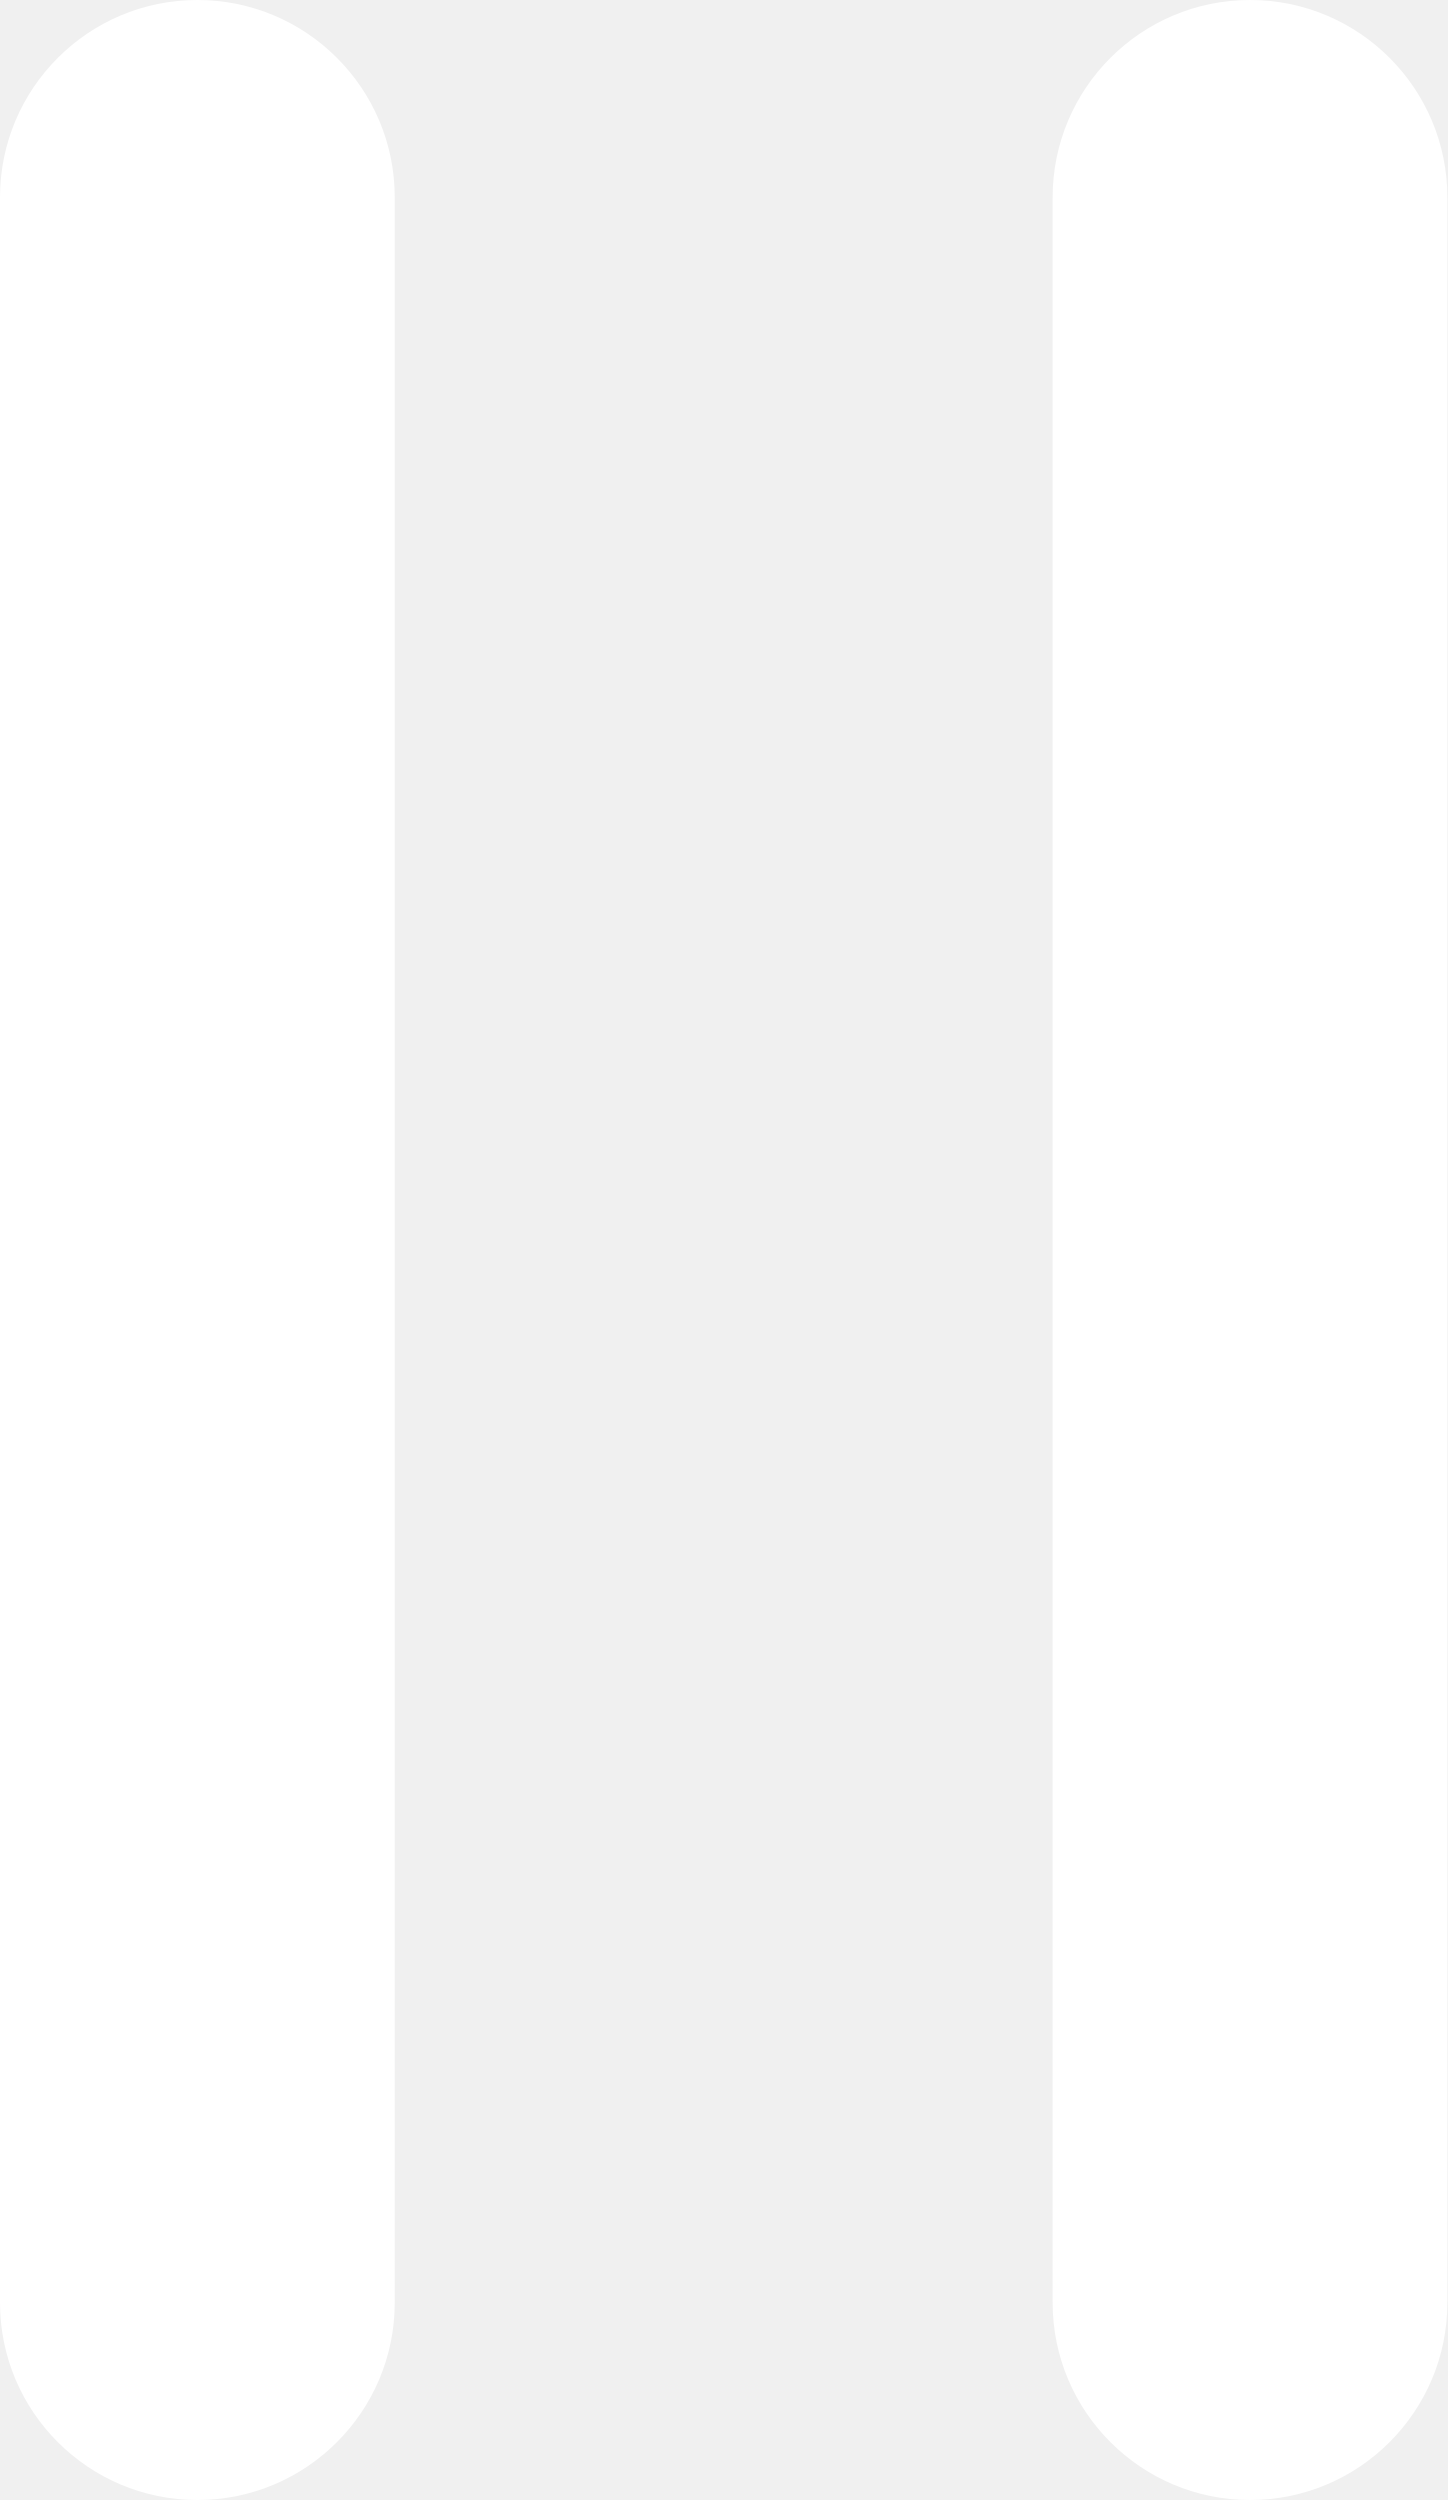
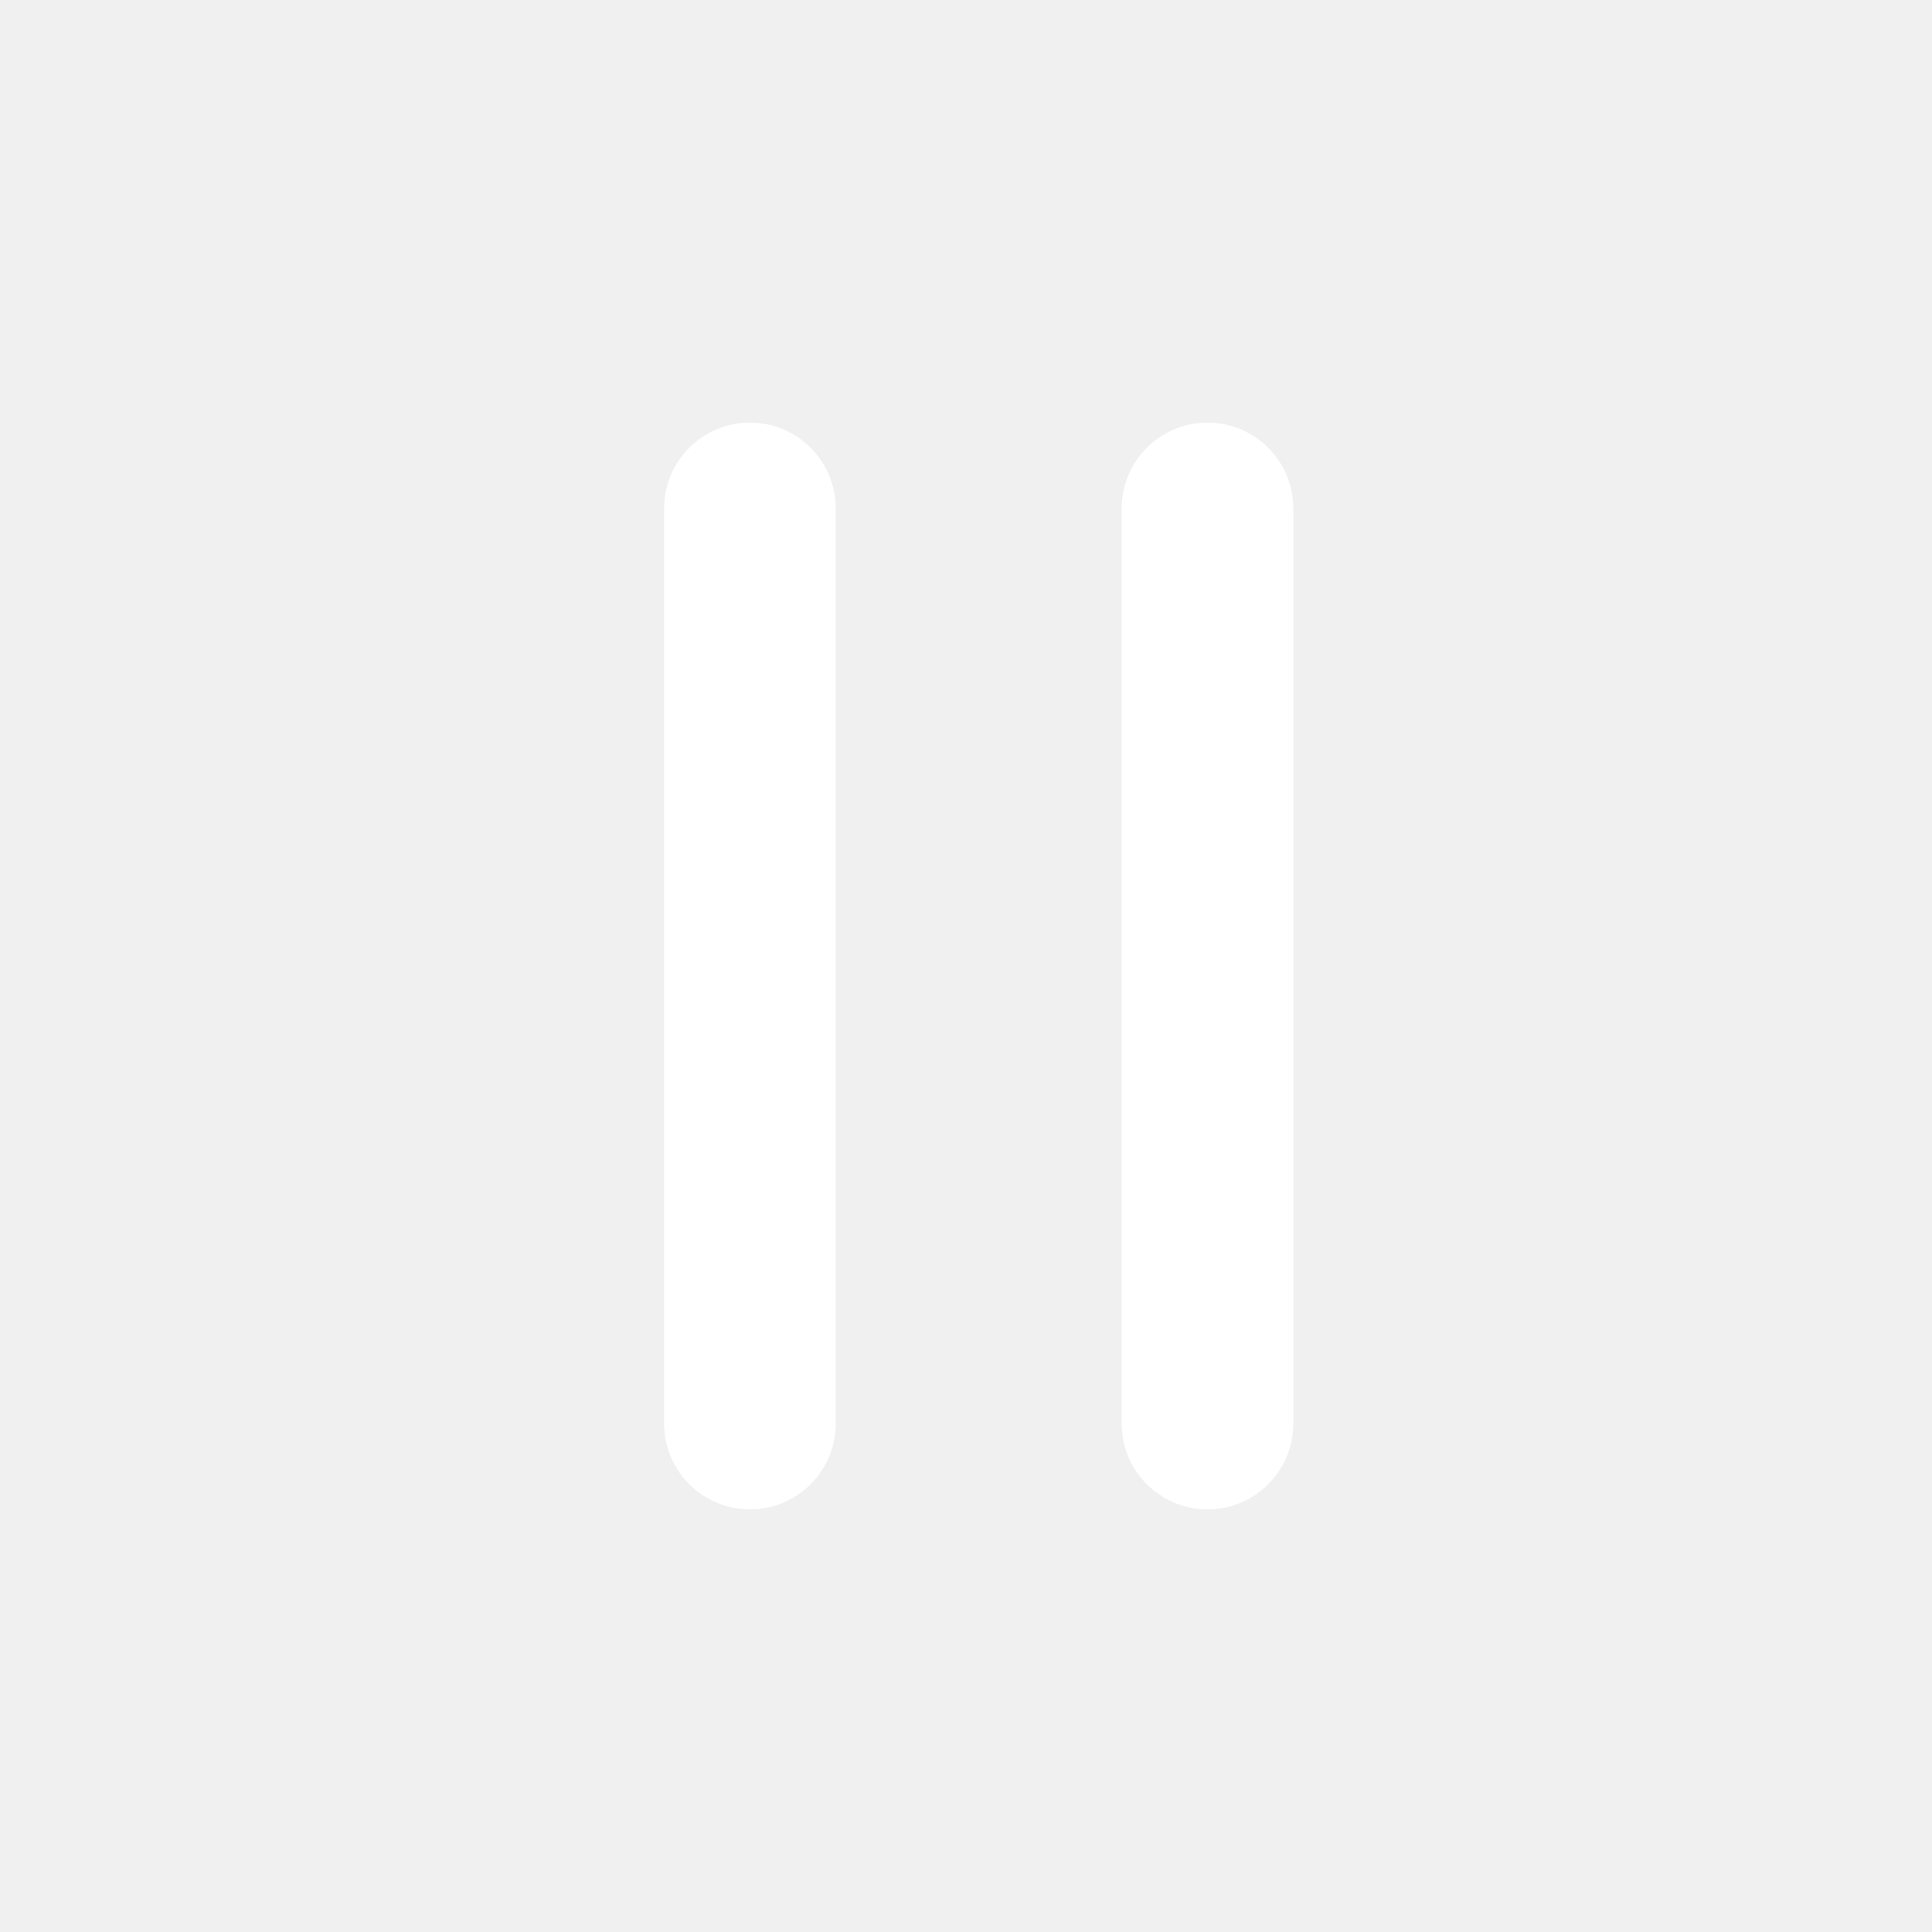
- <svg xmlns="http://www.w3.org/2000/svg" width="11" height="19" viewBox="0 0 11 19" fill="none">
-   <path fill-rule="evenodd" clip-rule="evenodd" d="M1.5 0C0.672 0 0 0.672 0 1.5V17.5C0 18.328 0.672 19 1.5 19C2.328 19 3 18.328 3 17.5V1.5C3 0.672 2.328 0 1.5 0ZM9.5 0C8.672 0 8 0.672 8 1.5V17.5C8 18.328 8.672 19 9.5 19C10.328 19 11 18.328 11 17.5V1.5C11 0.672 10.328 0 9.5 0Z" fill="white" />
+ <svg xmlns="http://www.w3.org/2000/svg" width="32" height="32" viewBox="0 0 32 32" fill="none">
+   <g clip-path="url(#clip0_204626_284)">
+     <path fill-rule="evenodd" clip-rule="evenodd" d="M12.421 7C11.636 7 11 7.636 11 8.421V23.579C11 24.364 11.636 25 12.421 25C13.206 25 13.842 24.364 13.842 23.579V8.421C13.842 7.636 13.206 7 12.421 7ZM20 7C19.215 7 18.579 7.636 18.579 8.421V23.579C18.579 24.364 19.215 25 20 25C20.785 25 21.421 24.364 21.421 23.579V8.421C21.421 7.636 20.785 7 20 7Z" fill="white" />
+   </g>
+   <defs>
+     <clipPath id="clip0_204626_284">
+       <rect width="32" height="32" fill="white" />
+     </clipPath>
+   </defs>
</svg>
